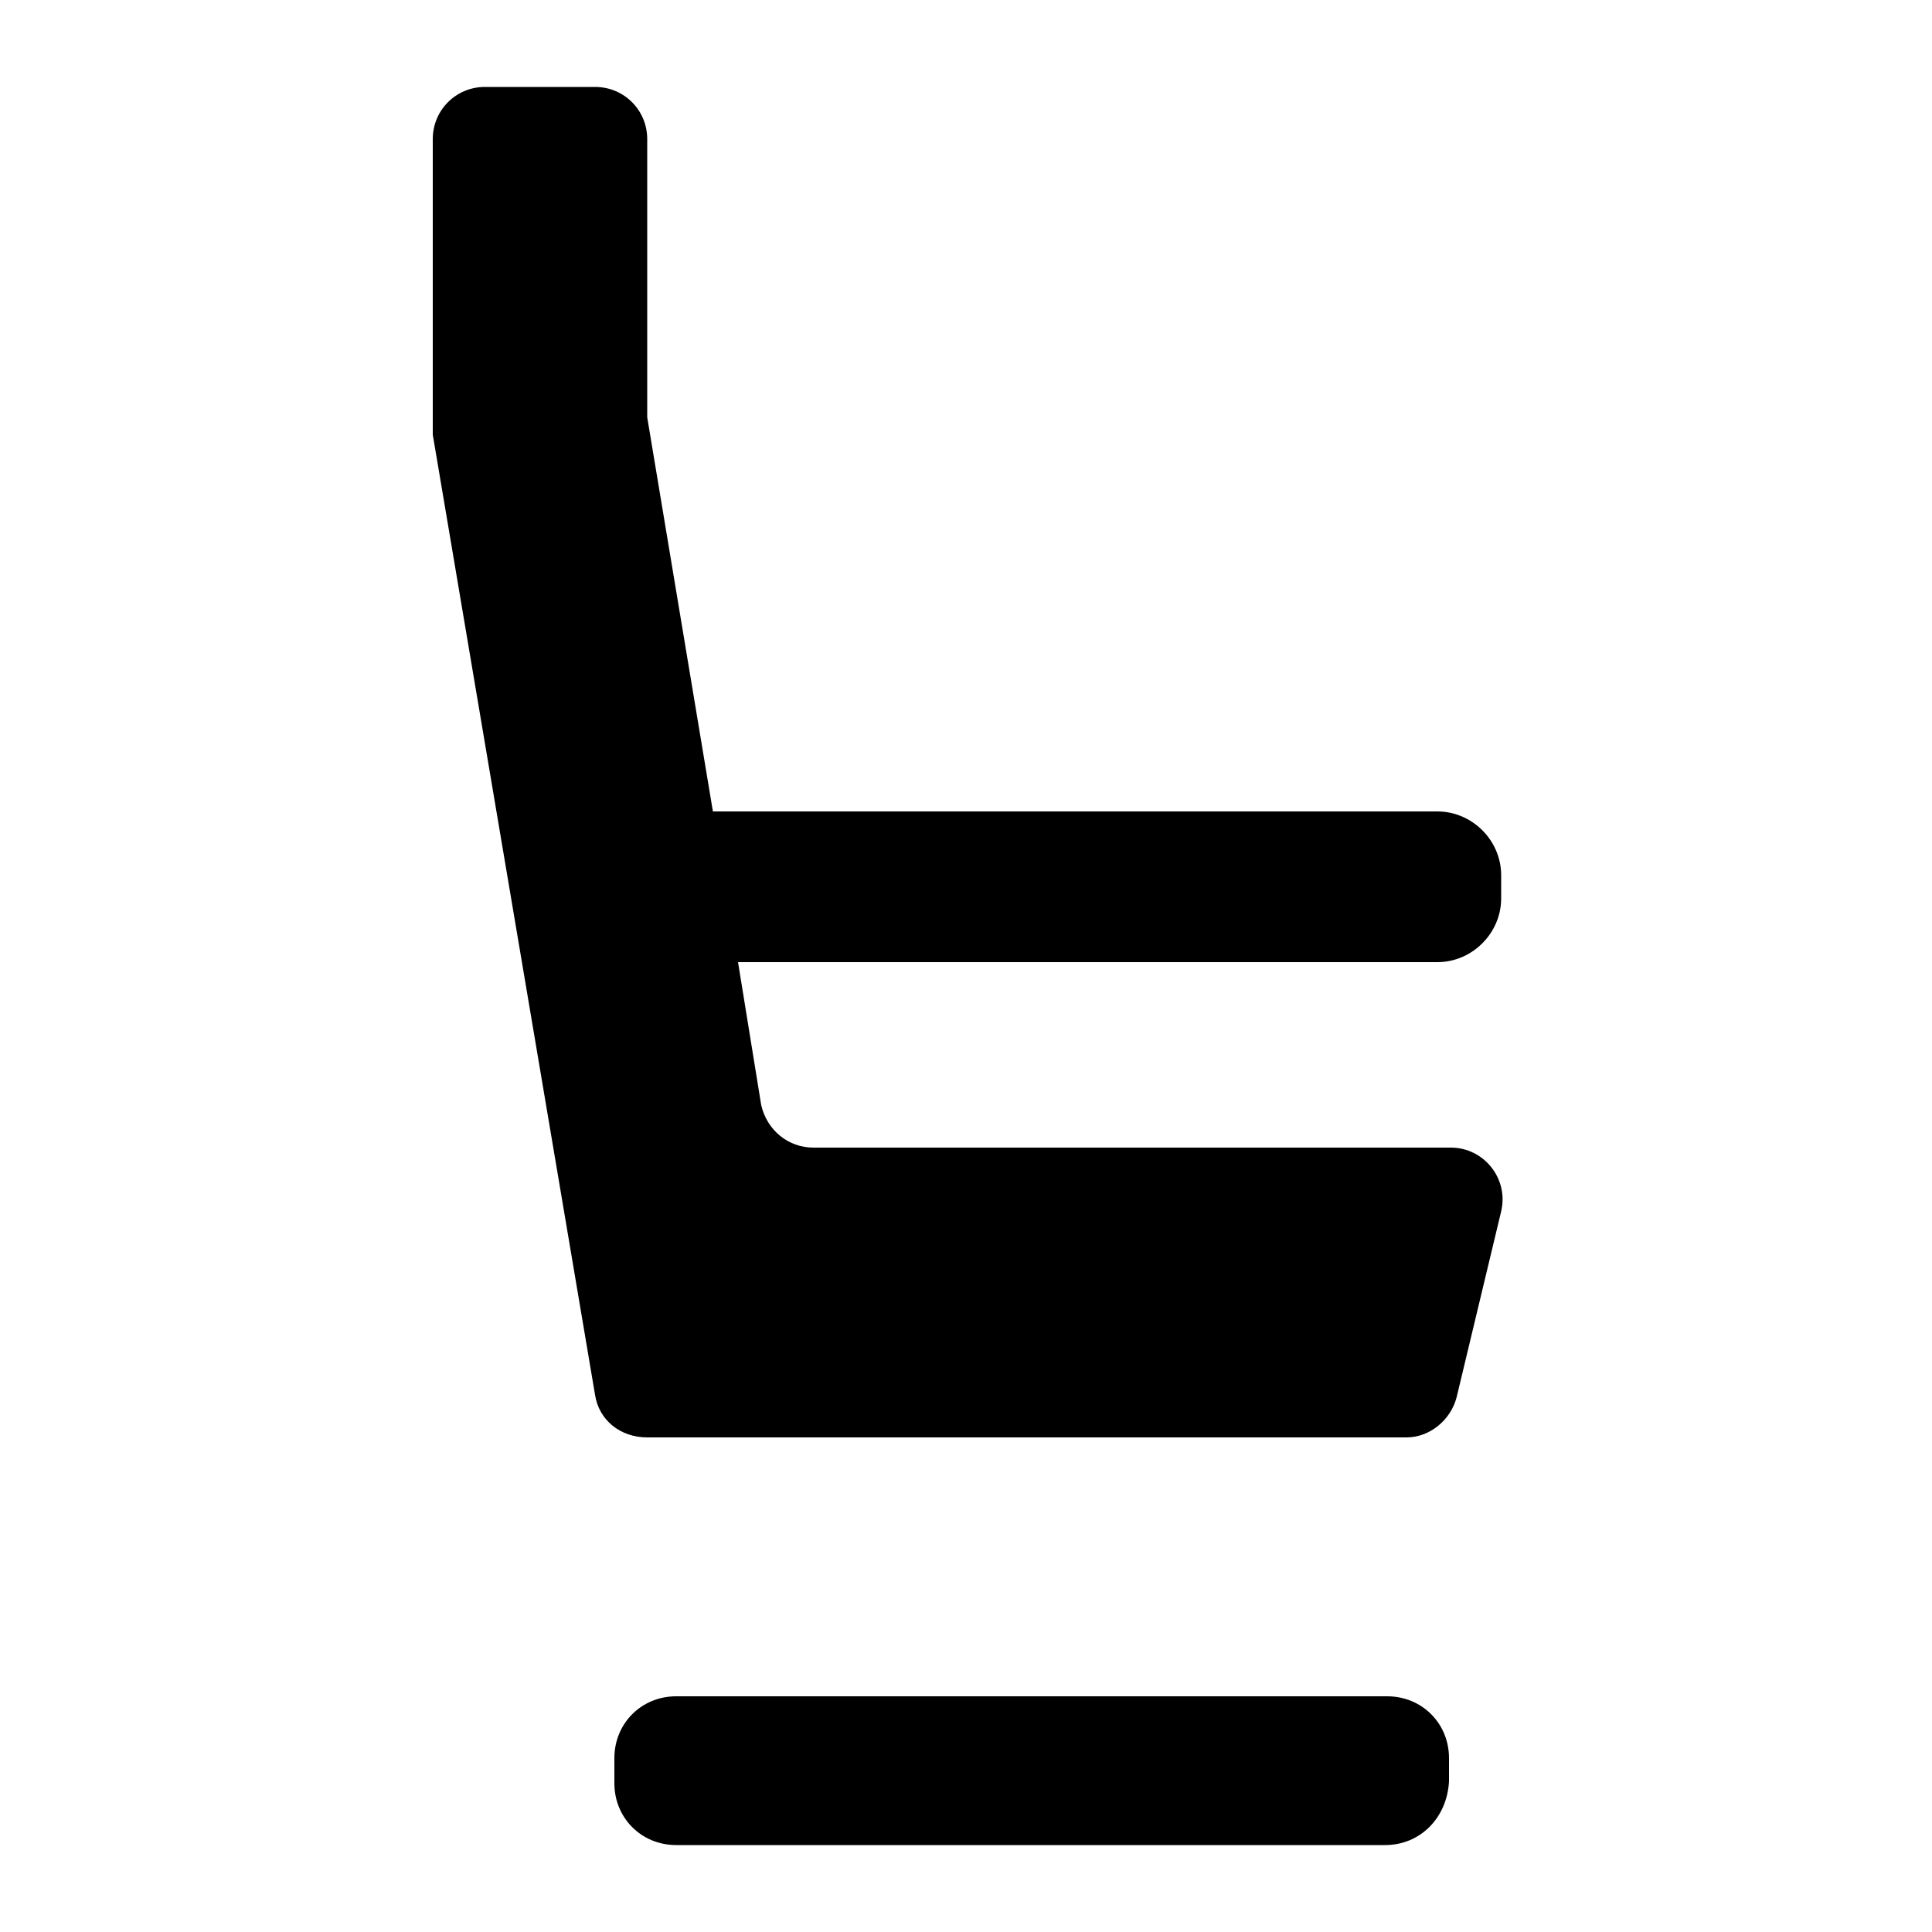
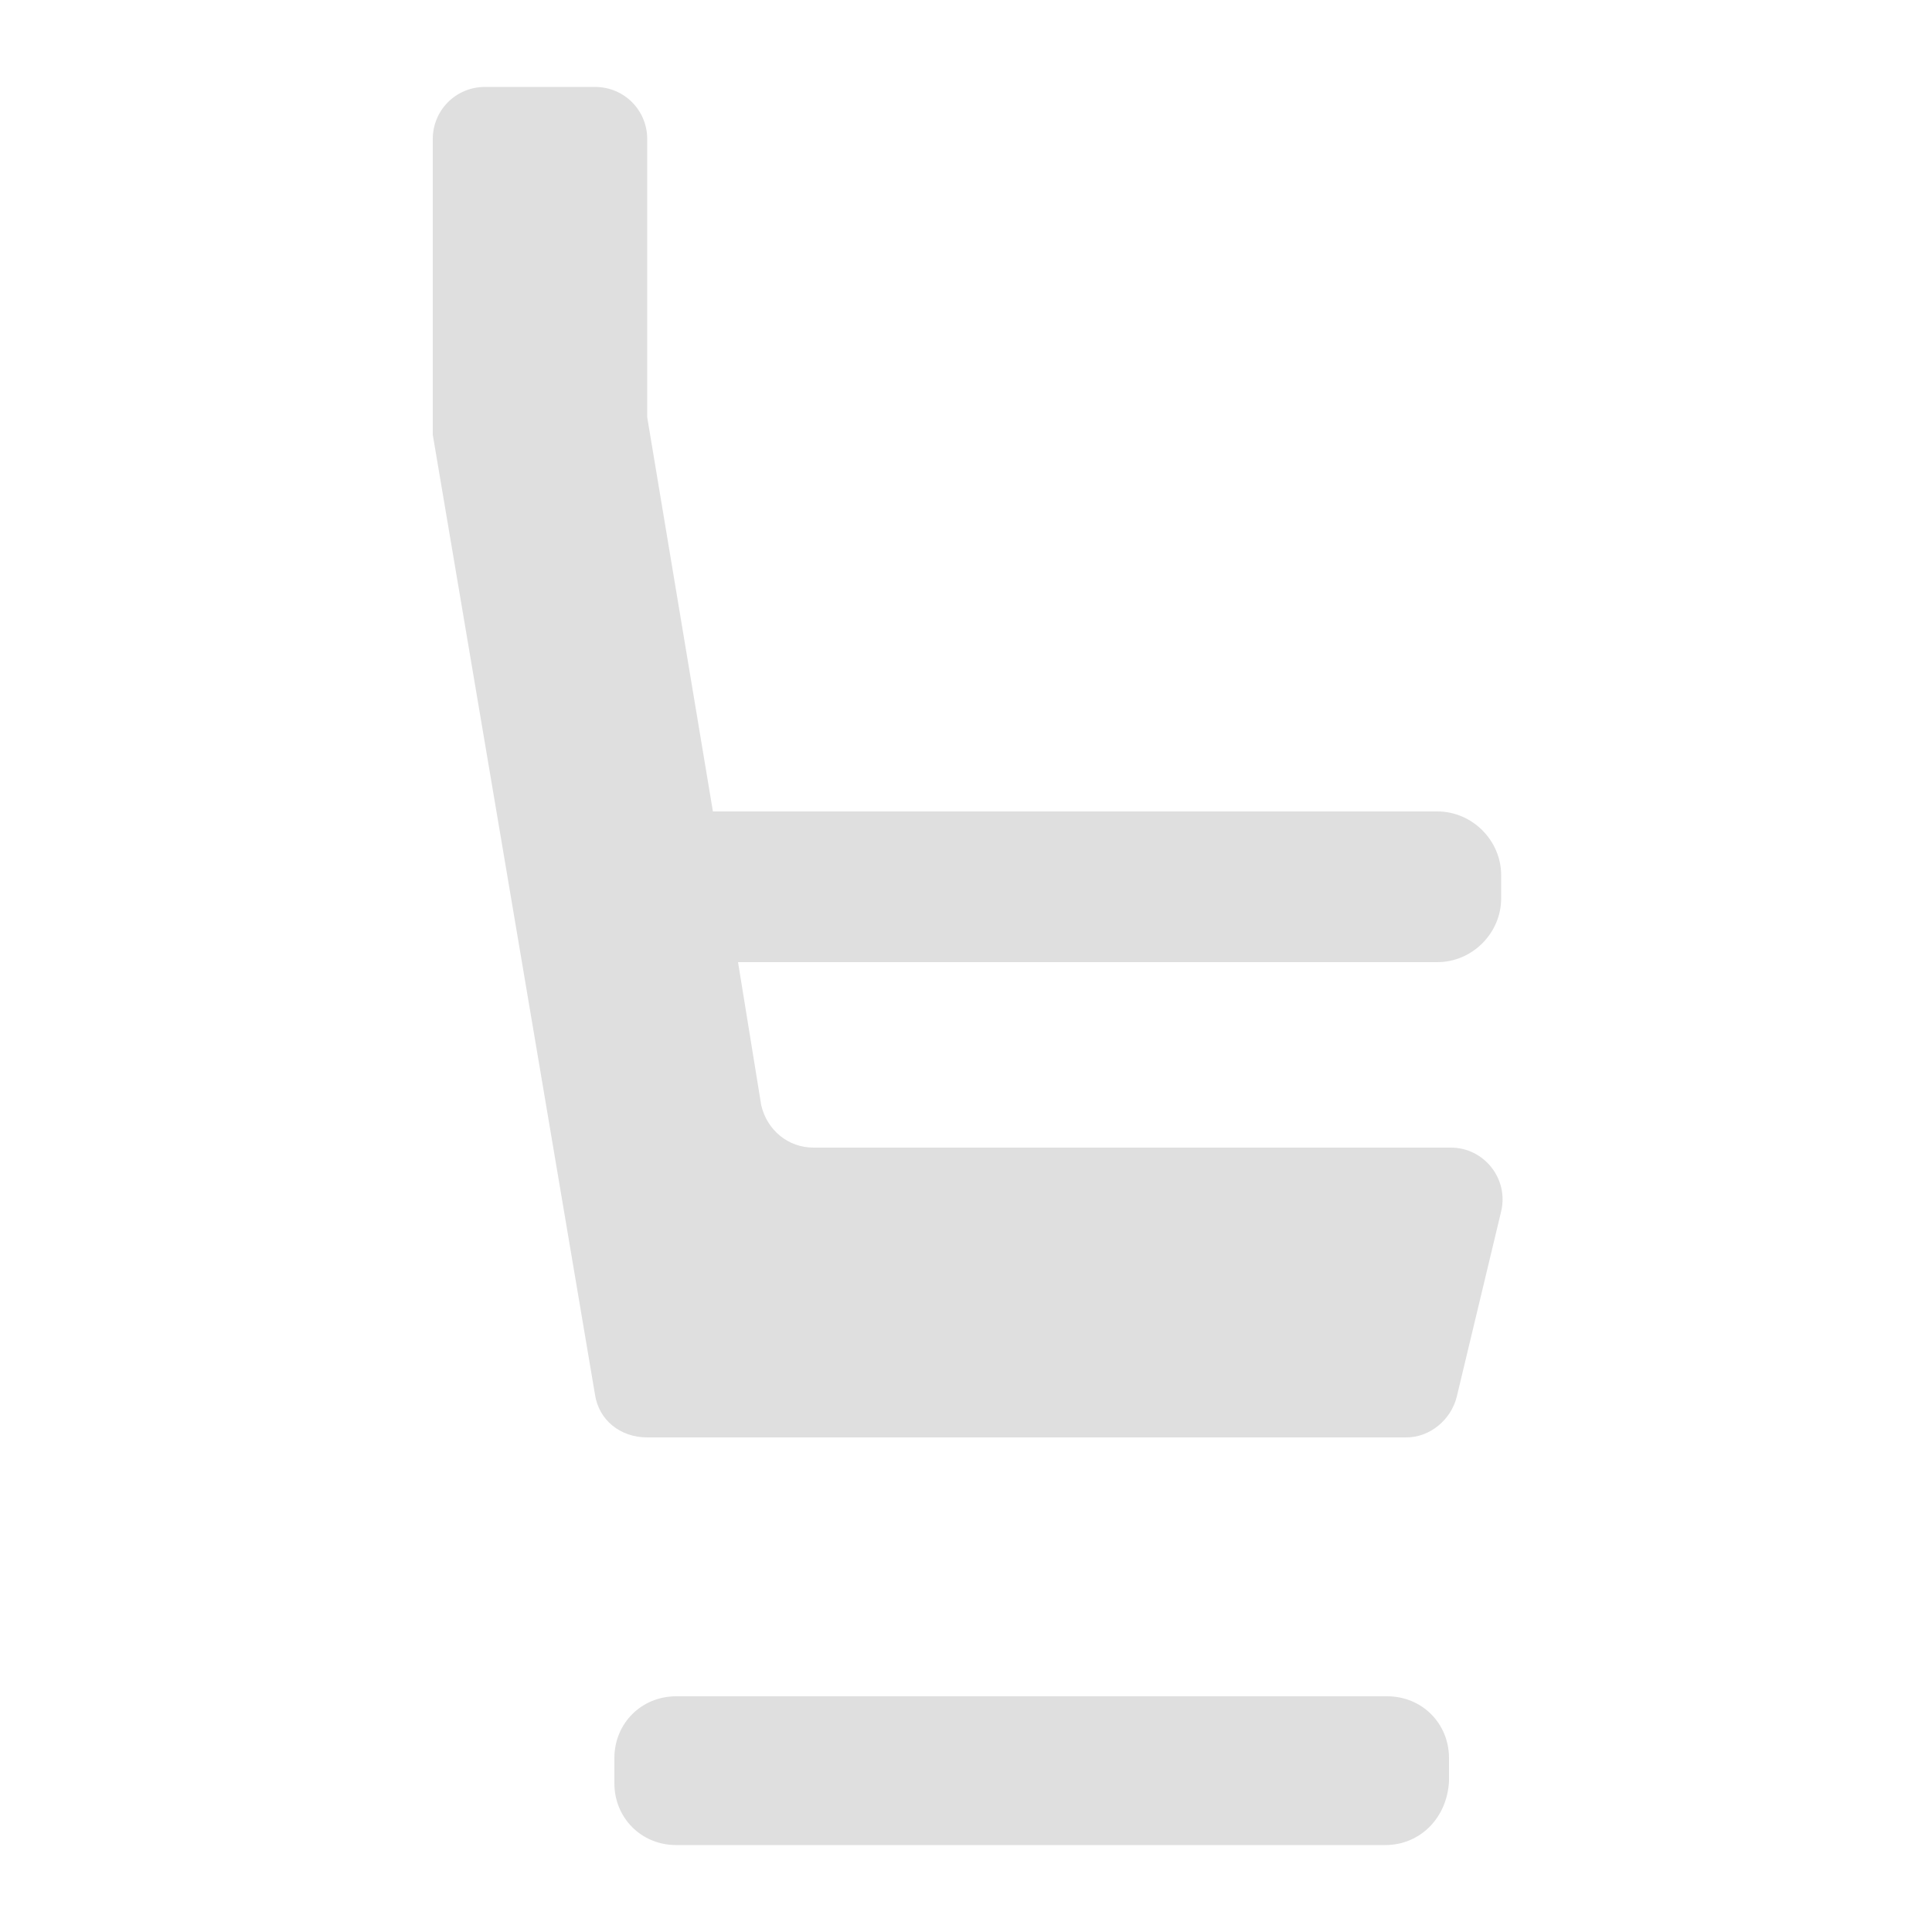
- <svg xmlns="http://www.w3.org/2000/svg" height="100px" width="100px" fill="#000000" version="1.1" x="0px" y="0px" viewBox="0 0 100 100" style="enable-background:new 0 0 100 100;" xml:space="preserve">
+ <svg xmlns="http://www.w3.org/2000/svg" height="100px" width="100px" fill="#00000020" version="1.1" x="0px" y="0px" viewBox="0 0 100 100" style="enable-background:new 0 0 100 100;" xml:space="preserve">
  <path d="M77.7,46.5v-1.2c0-1.8-1.5-3.3-3.3-3.3H36.9l-3.4-20.4c0-0.1,0-0.3,0-0.4v-14c0-1.5-1.2-2.7-2.7-2.7h-5.7  c-1.5,0-2.7,1.2-2.7,2.7V22c0,0.2,0,0.3,0,0.5l8.4,49.7c0.2,1.3,1.3,2.2,2.7,2.2h39.3c1.2,0,2.3-0.9,2.6-2.1l2.3-9.6  c0.4-1.7-0.9-3.3-2.6-3.3h-33c-1.3,0-2.4-0.9-2.7-2.2l-1.2-7.4h36.2C76.2,49.8,77.7,48.3,77.7,46.5z M71.7,95.5H35  c-1.8,0-3.2-1.4-3.2-3.2V91c0-1.8,1.4-3.2,3.2-3.2h36.8c1.8,0,3.2,1.4,3.2,3.2v1.2C74.9,94.1,73.5,95.5,71.7,95.5z" />
</svg>
